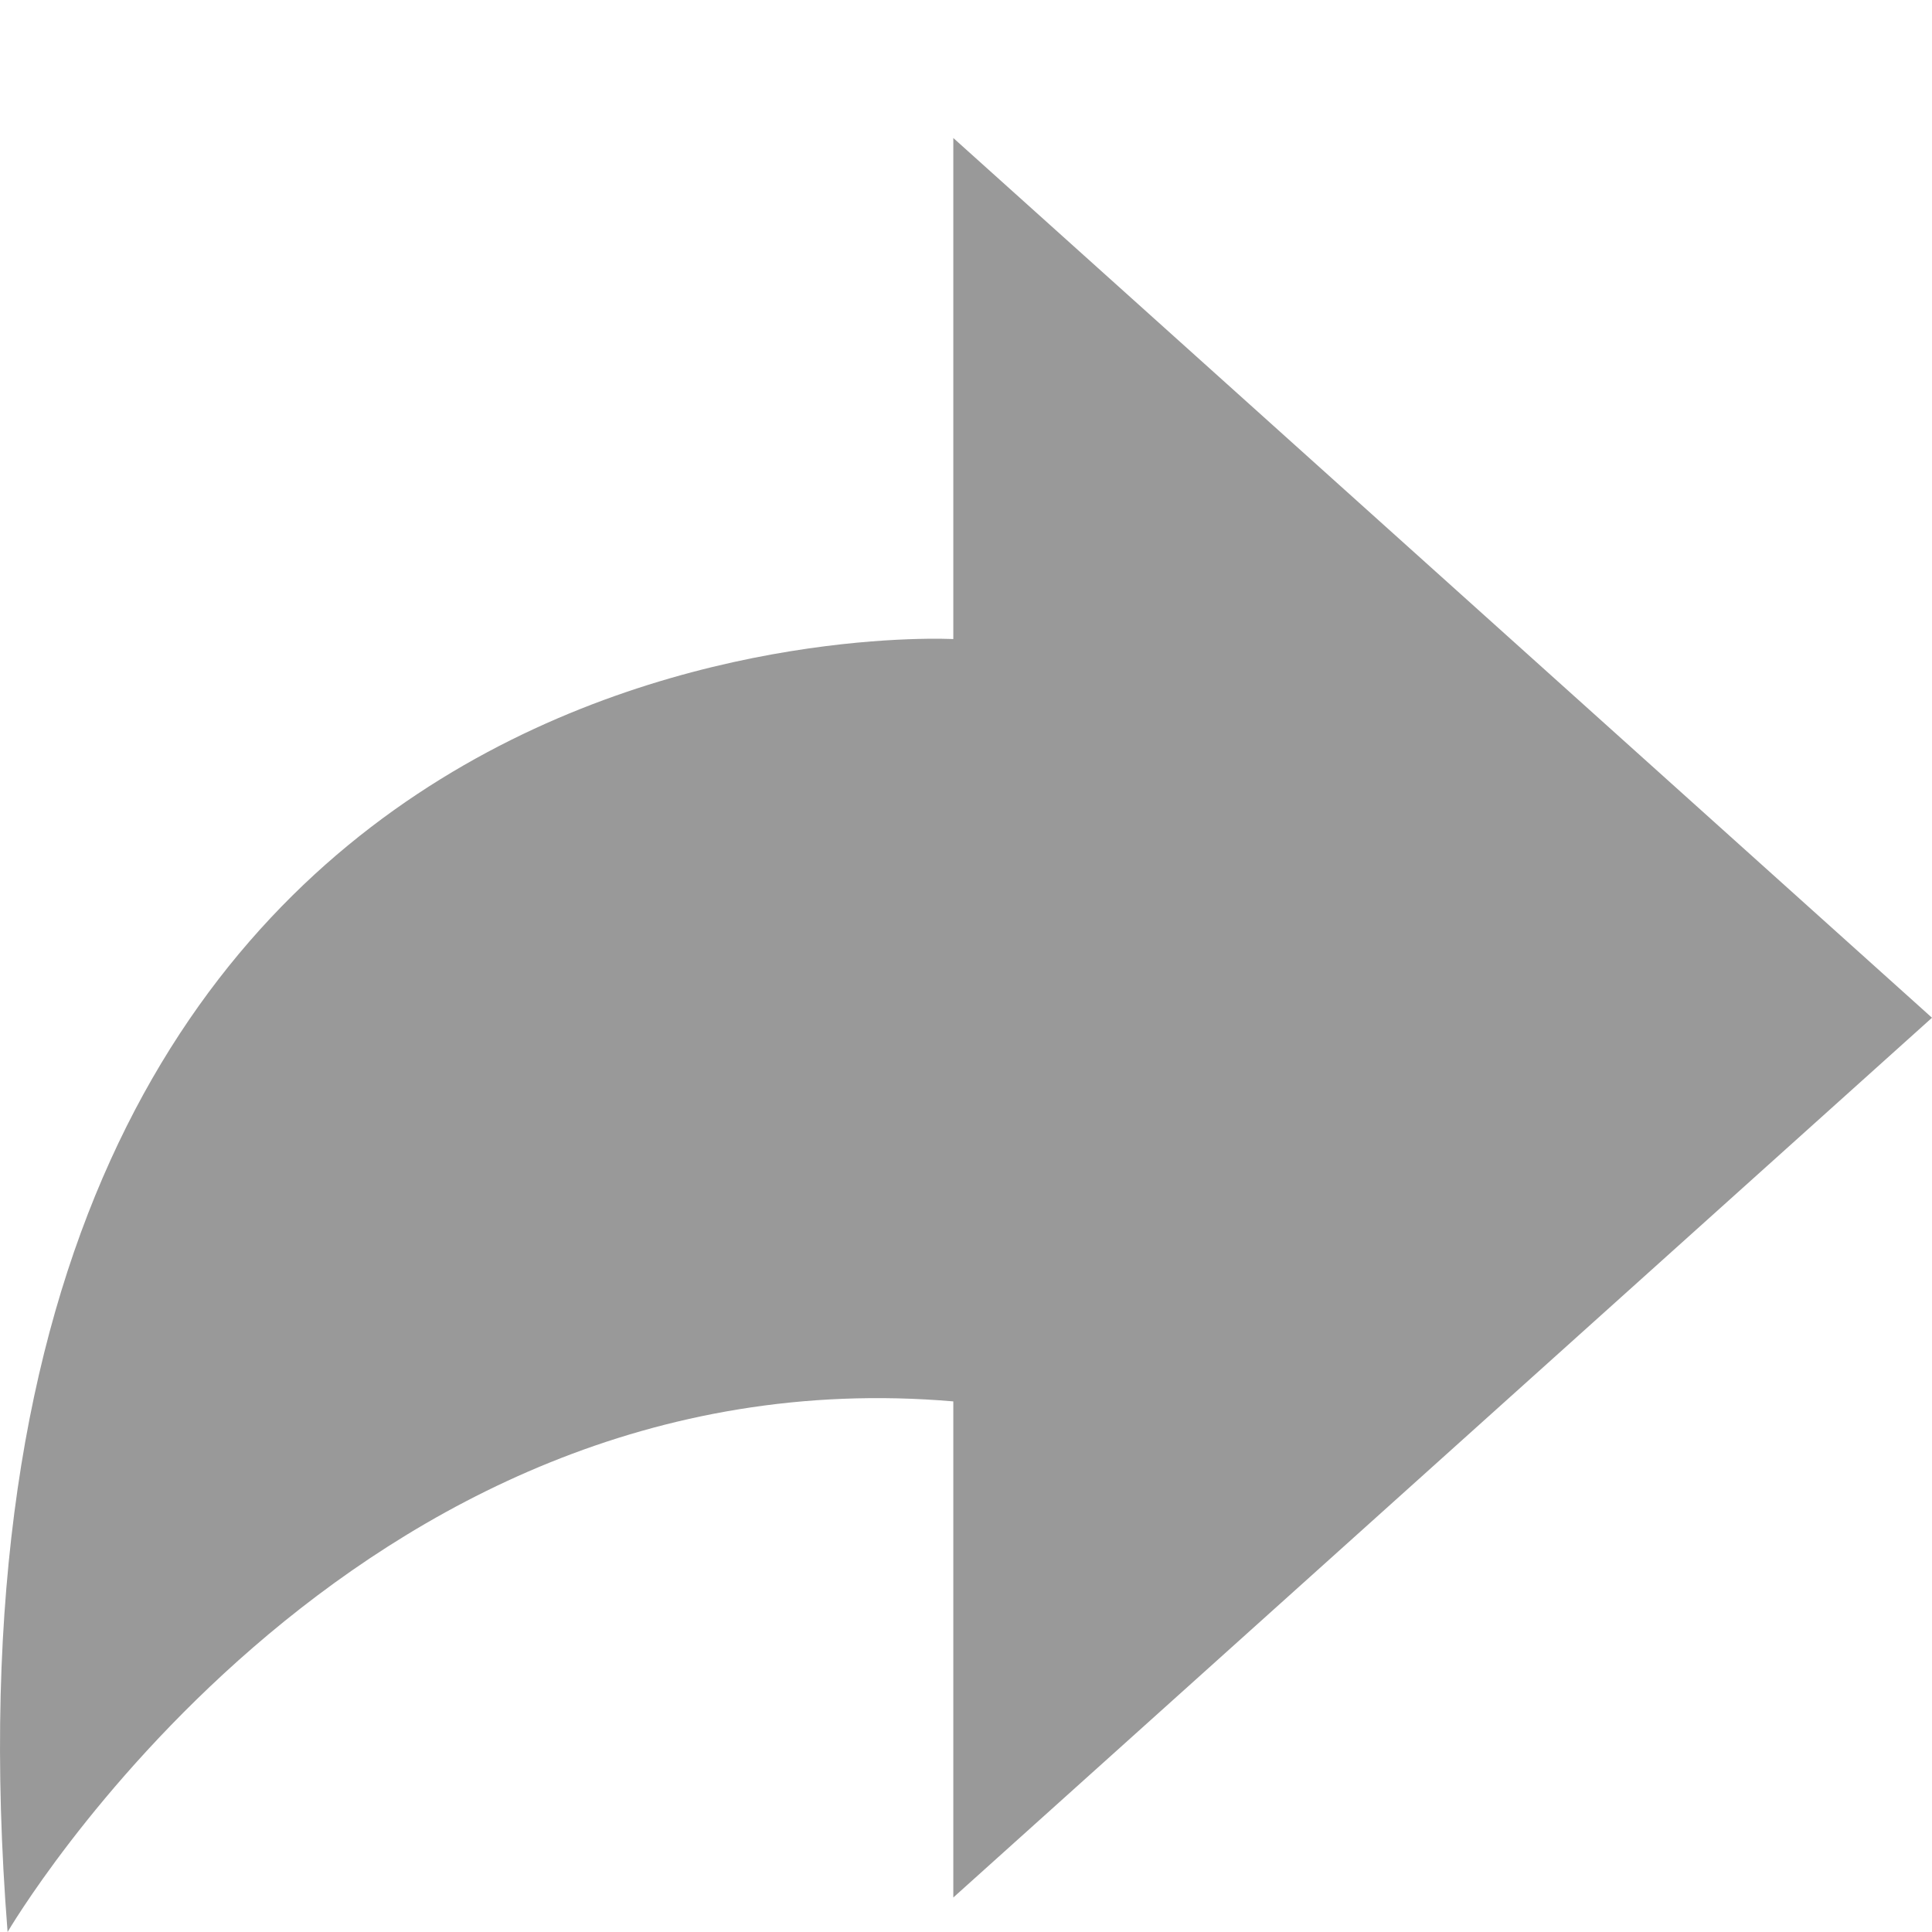
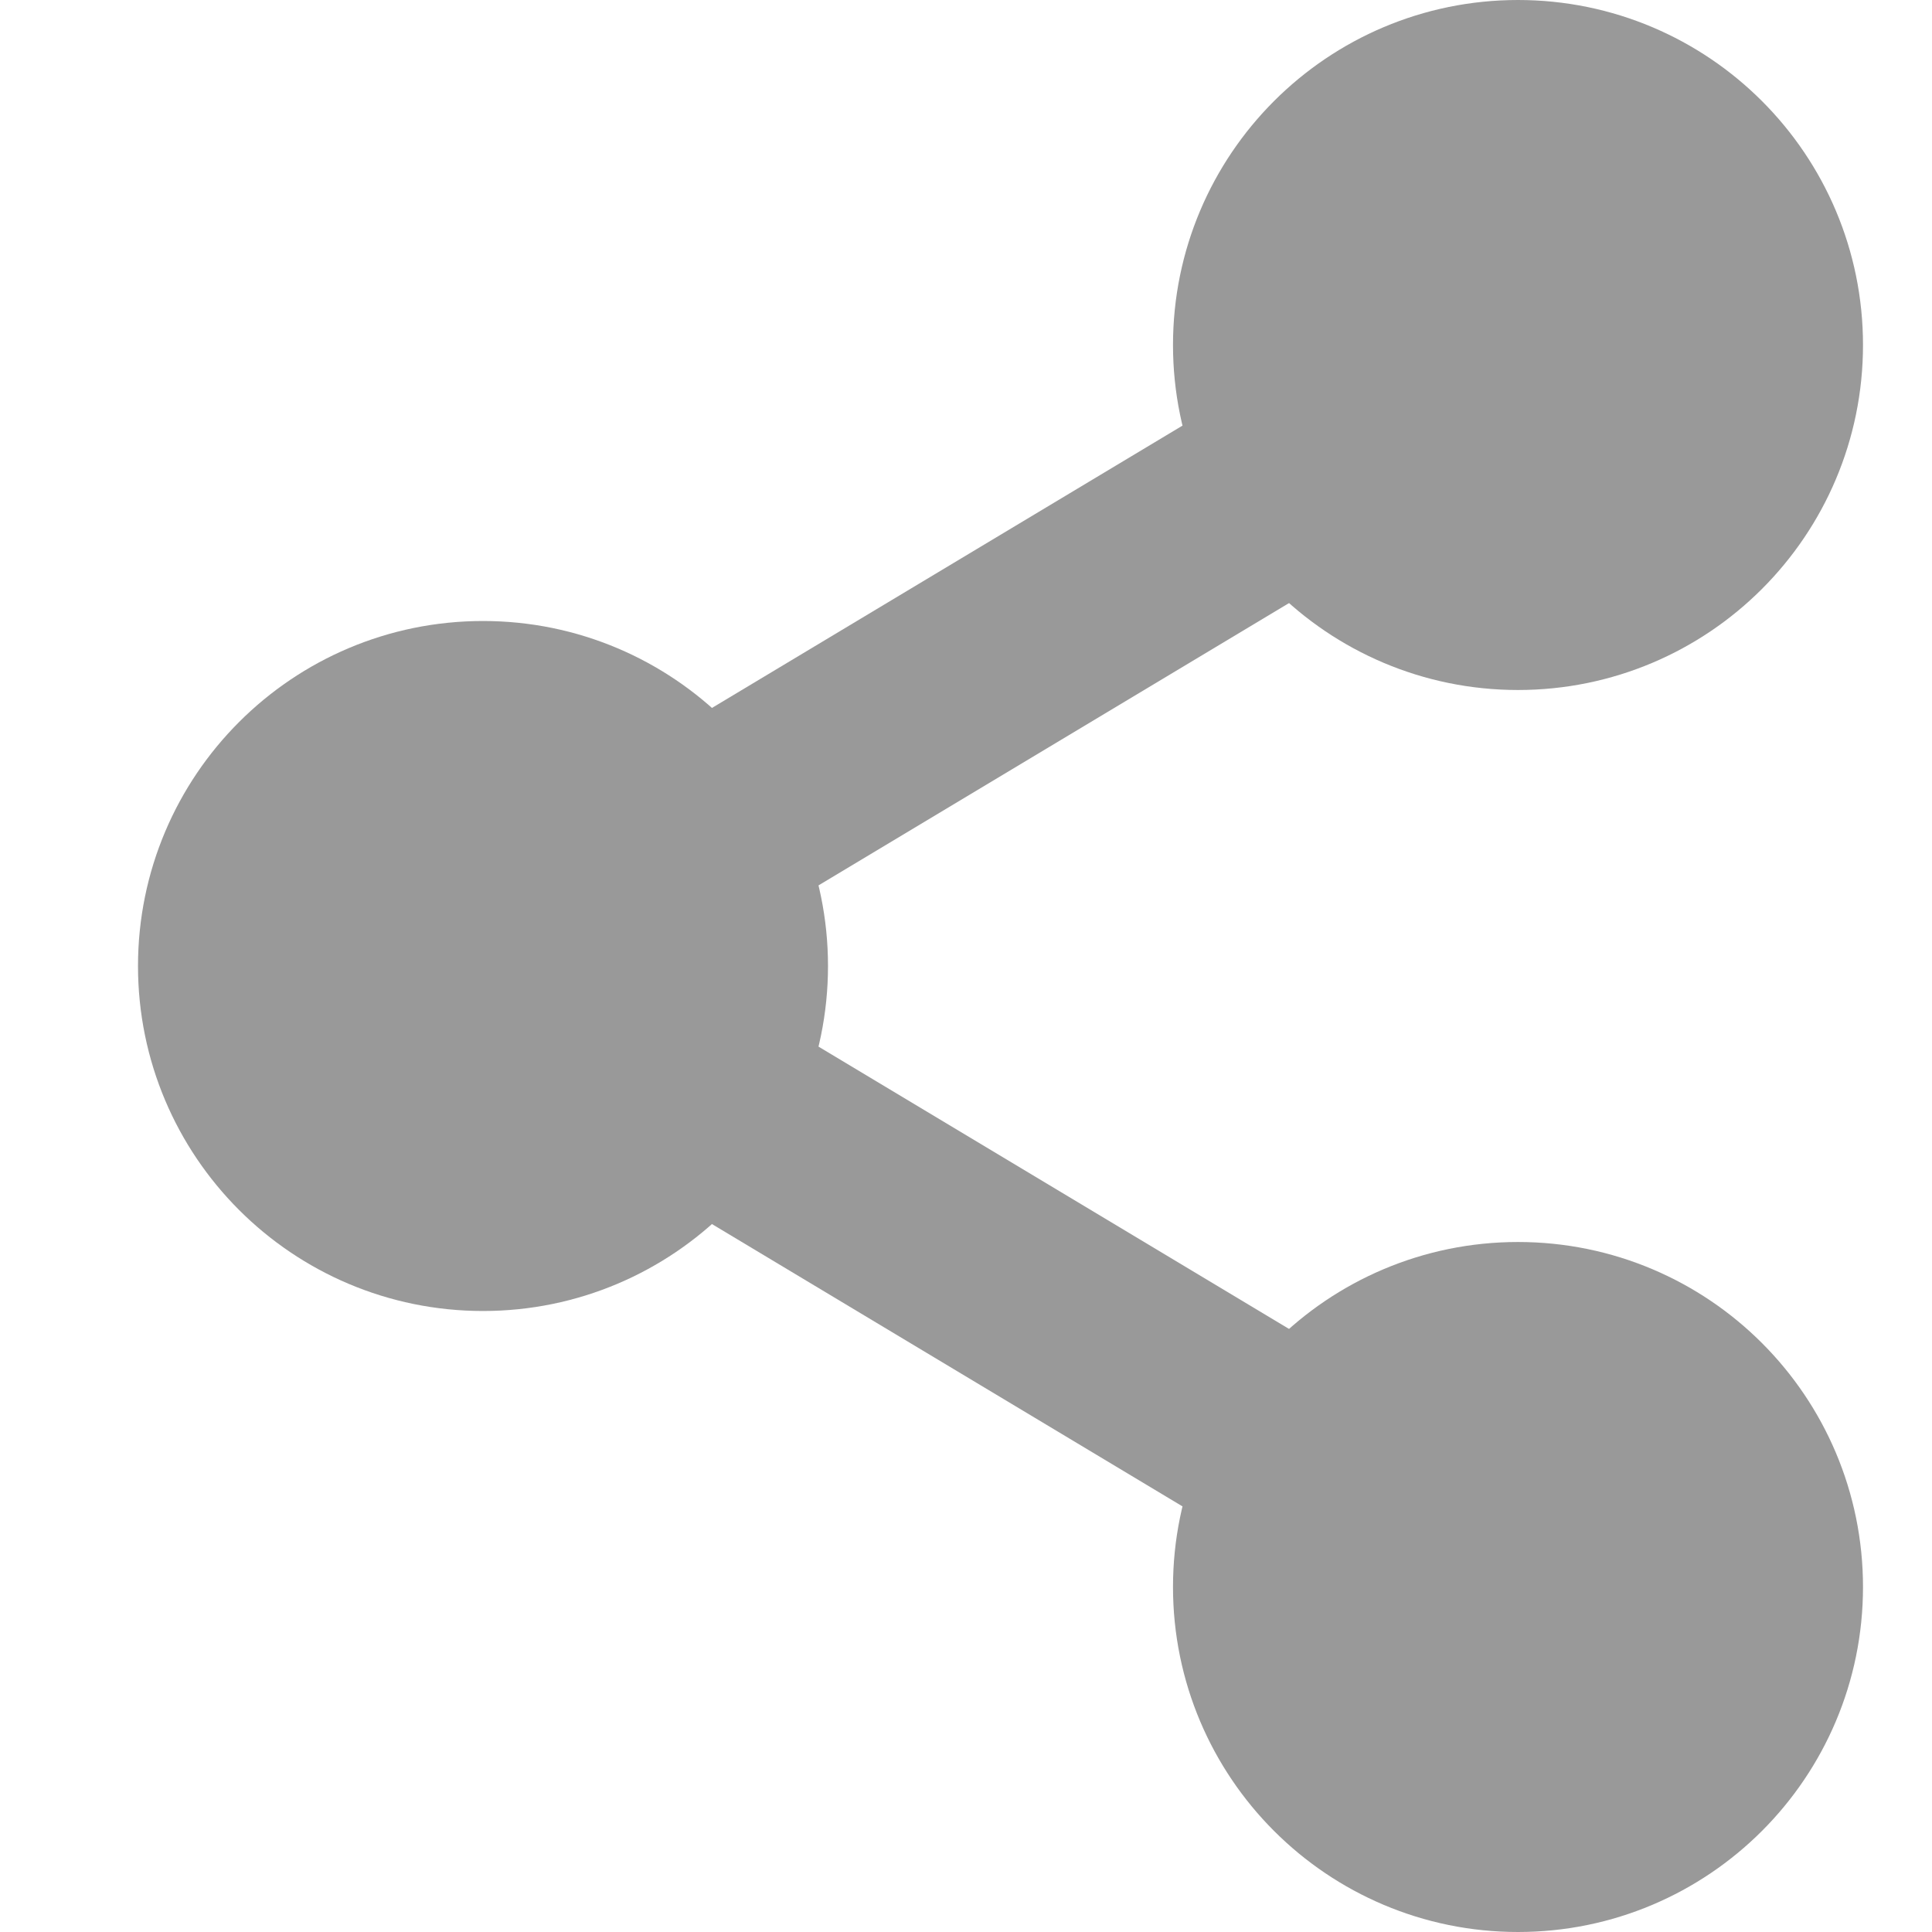
- <svg xmlns="http://www.w3.org/2000/svg" xmlns:xlink="http://www.w3.org/1999/xlink" width="14" height="14" viewBox="0 0 14 14">
-   <defs>
-     <path id="utfcrfqaya" d="M14 6.625L6.908.25v3.595C2.52 4.221.055 0 .055 0c-.772 9.785 6.853 9.369 6.853 9.369V13L14 6.625z" />
-   </defs>
-   <g fill="none" fill-rule="evenodd">
-     <g>
-       <g>
-         <g>
-           <g>
-             <g>
-               <g transform="translate(-1126 -338) translate(410 137) translate(0 38) translate(0 130) translate(584 30) translate(132 4)">
-                 <use fill="#999" transform="matrix(1 0 0 -1 0 13)" xlink:href="#utfcrfqaya" />
-               </g>
-             </g>
-           </g>
-         </g>
-       </g>
-     </g>
+ <svg xmlns="http://www.w3.org/2000/svg" width="14" height="14" viewBox="0 0 14 14">
+   <g transform="translate(1)" stroke="#999" stroke-width="1.5" fill="none" fill-rule="evenodd">
+     <path d="M10 2.5 2.5 7M2.5 7l7.5 4.5" />
+     <circle fill="#999" cx="2.5" cy="7" r="1.75" />
+     <circle fill="#999" cx="10" cy="2.5" r="1.75" />
+     <circle fill="#999" cx="10" cy="11.5" r="1.75" />
  </g>
</svg>
